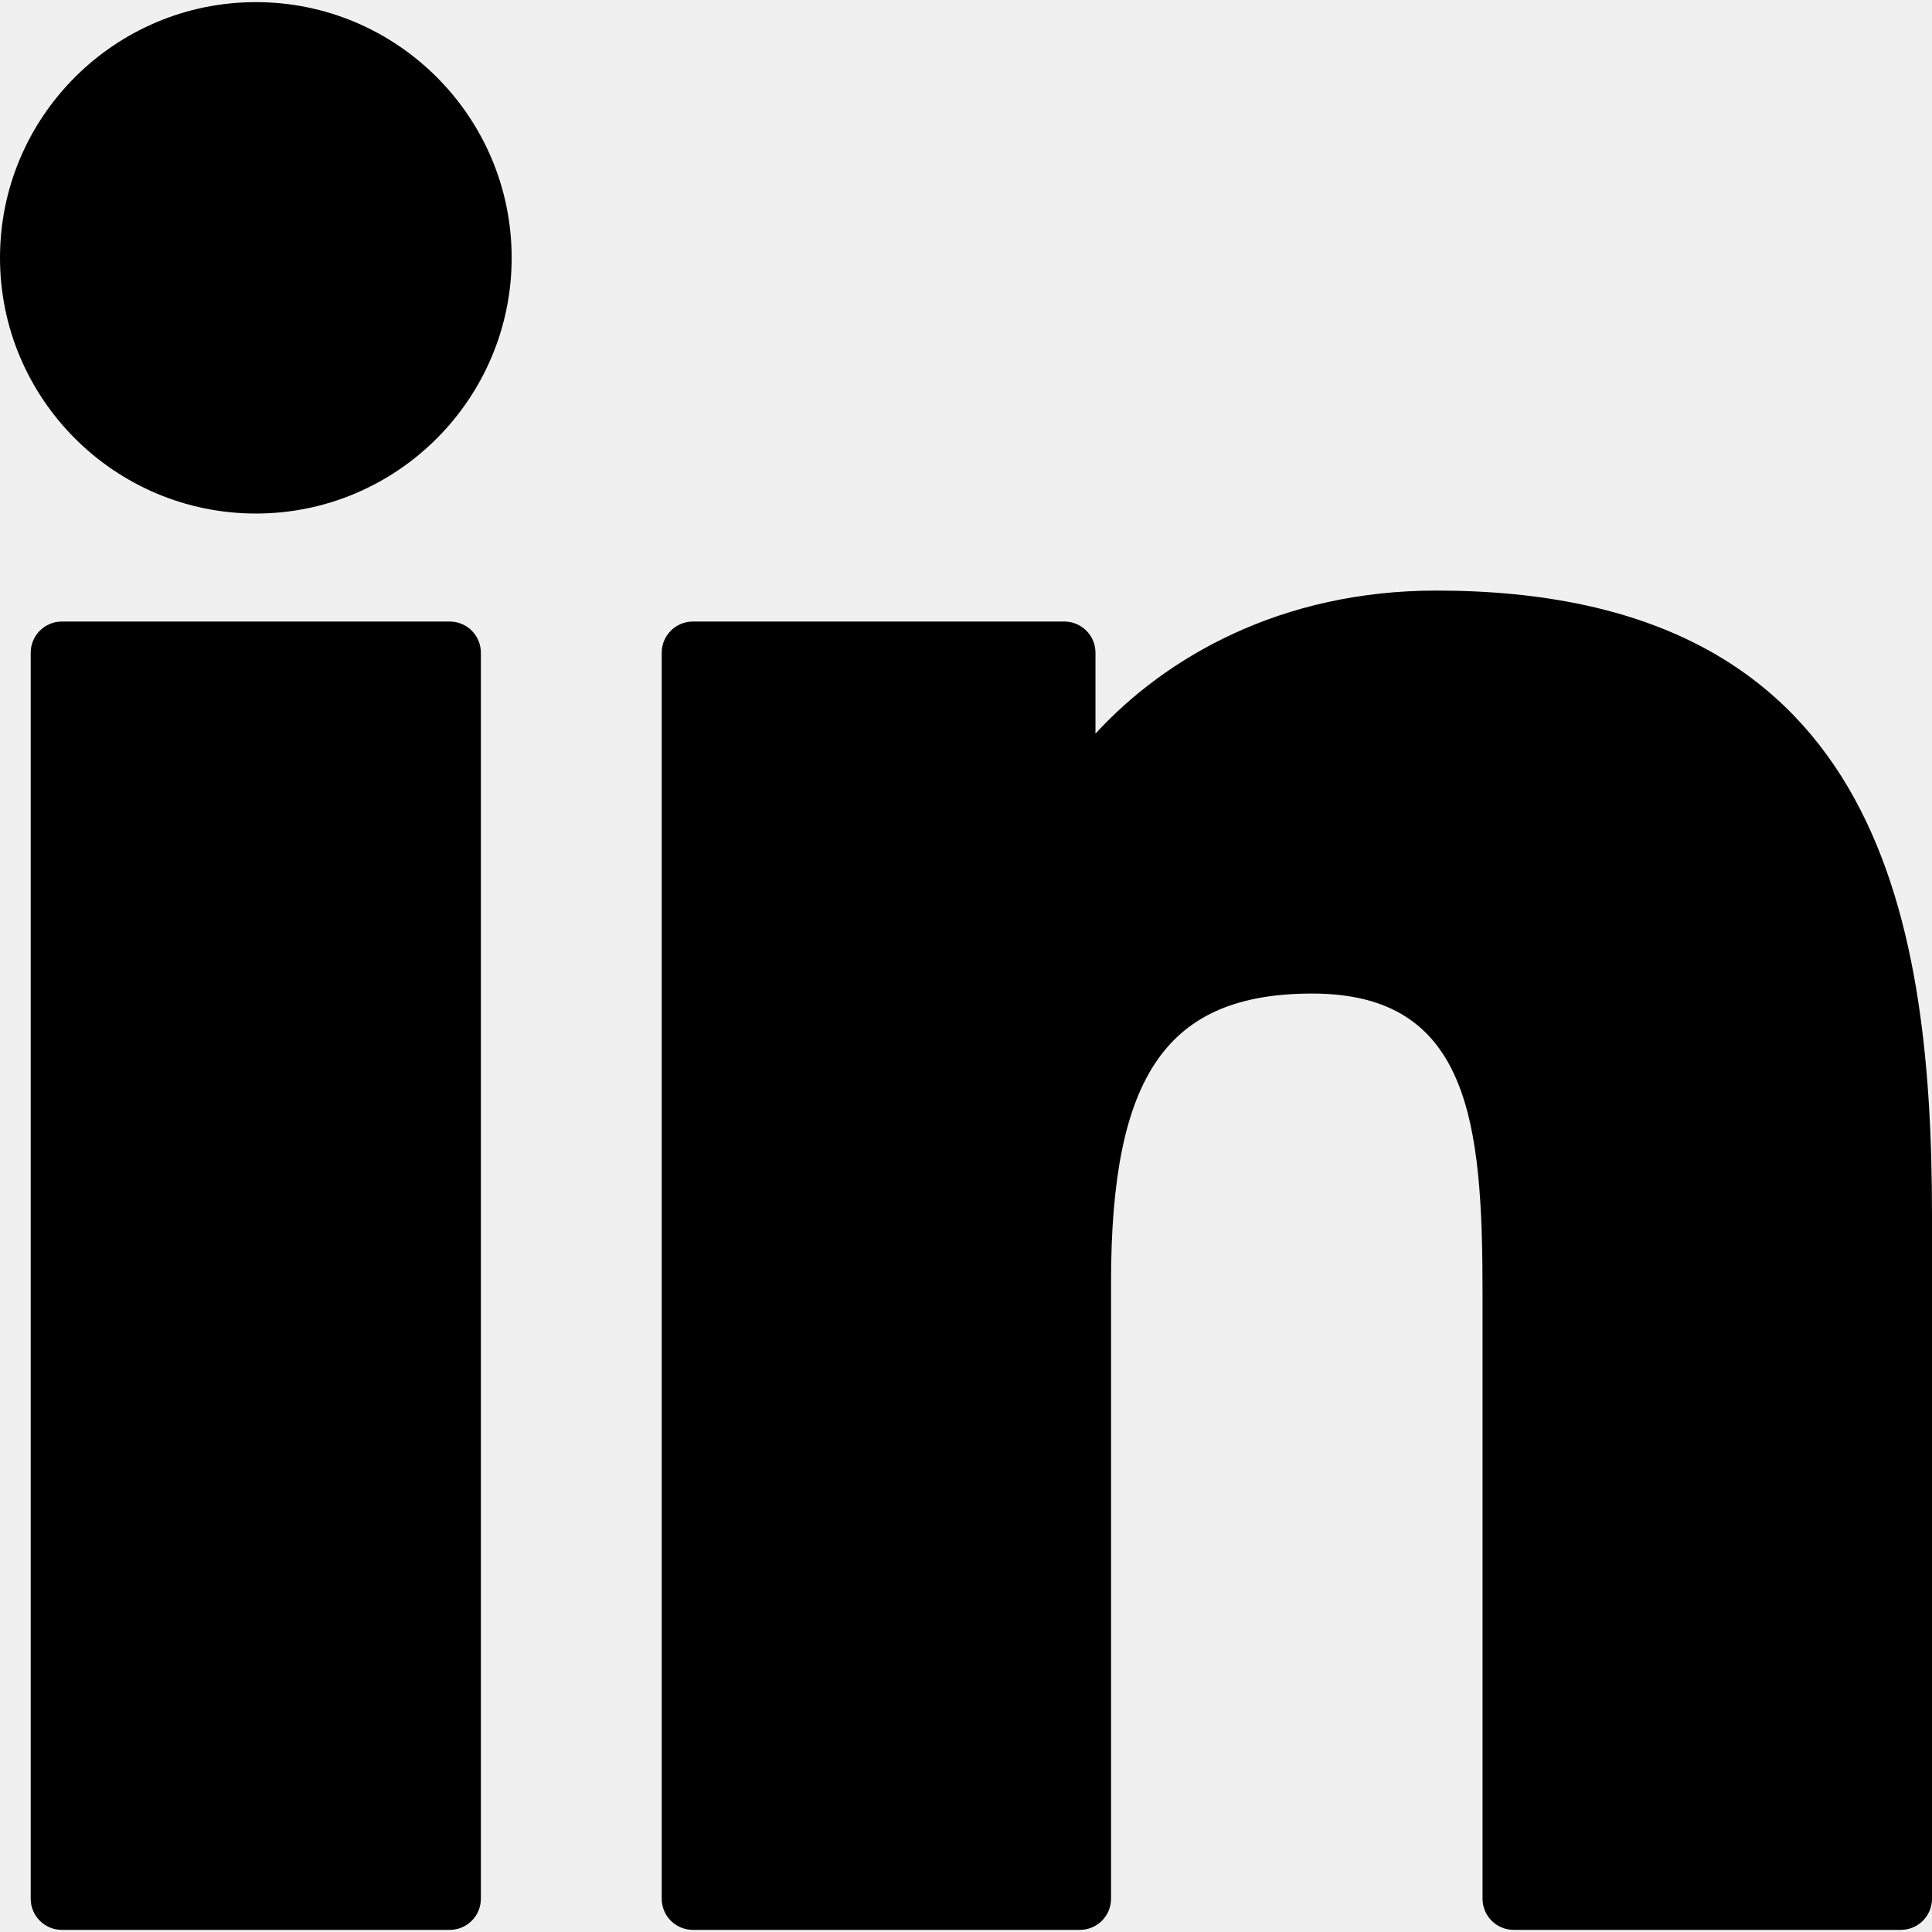
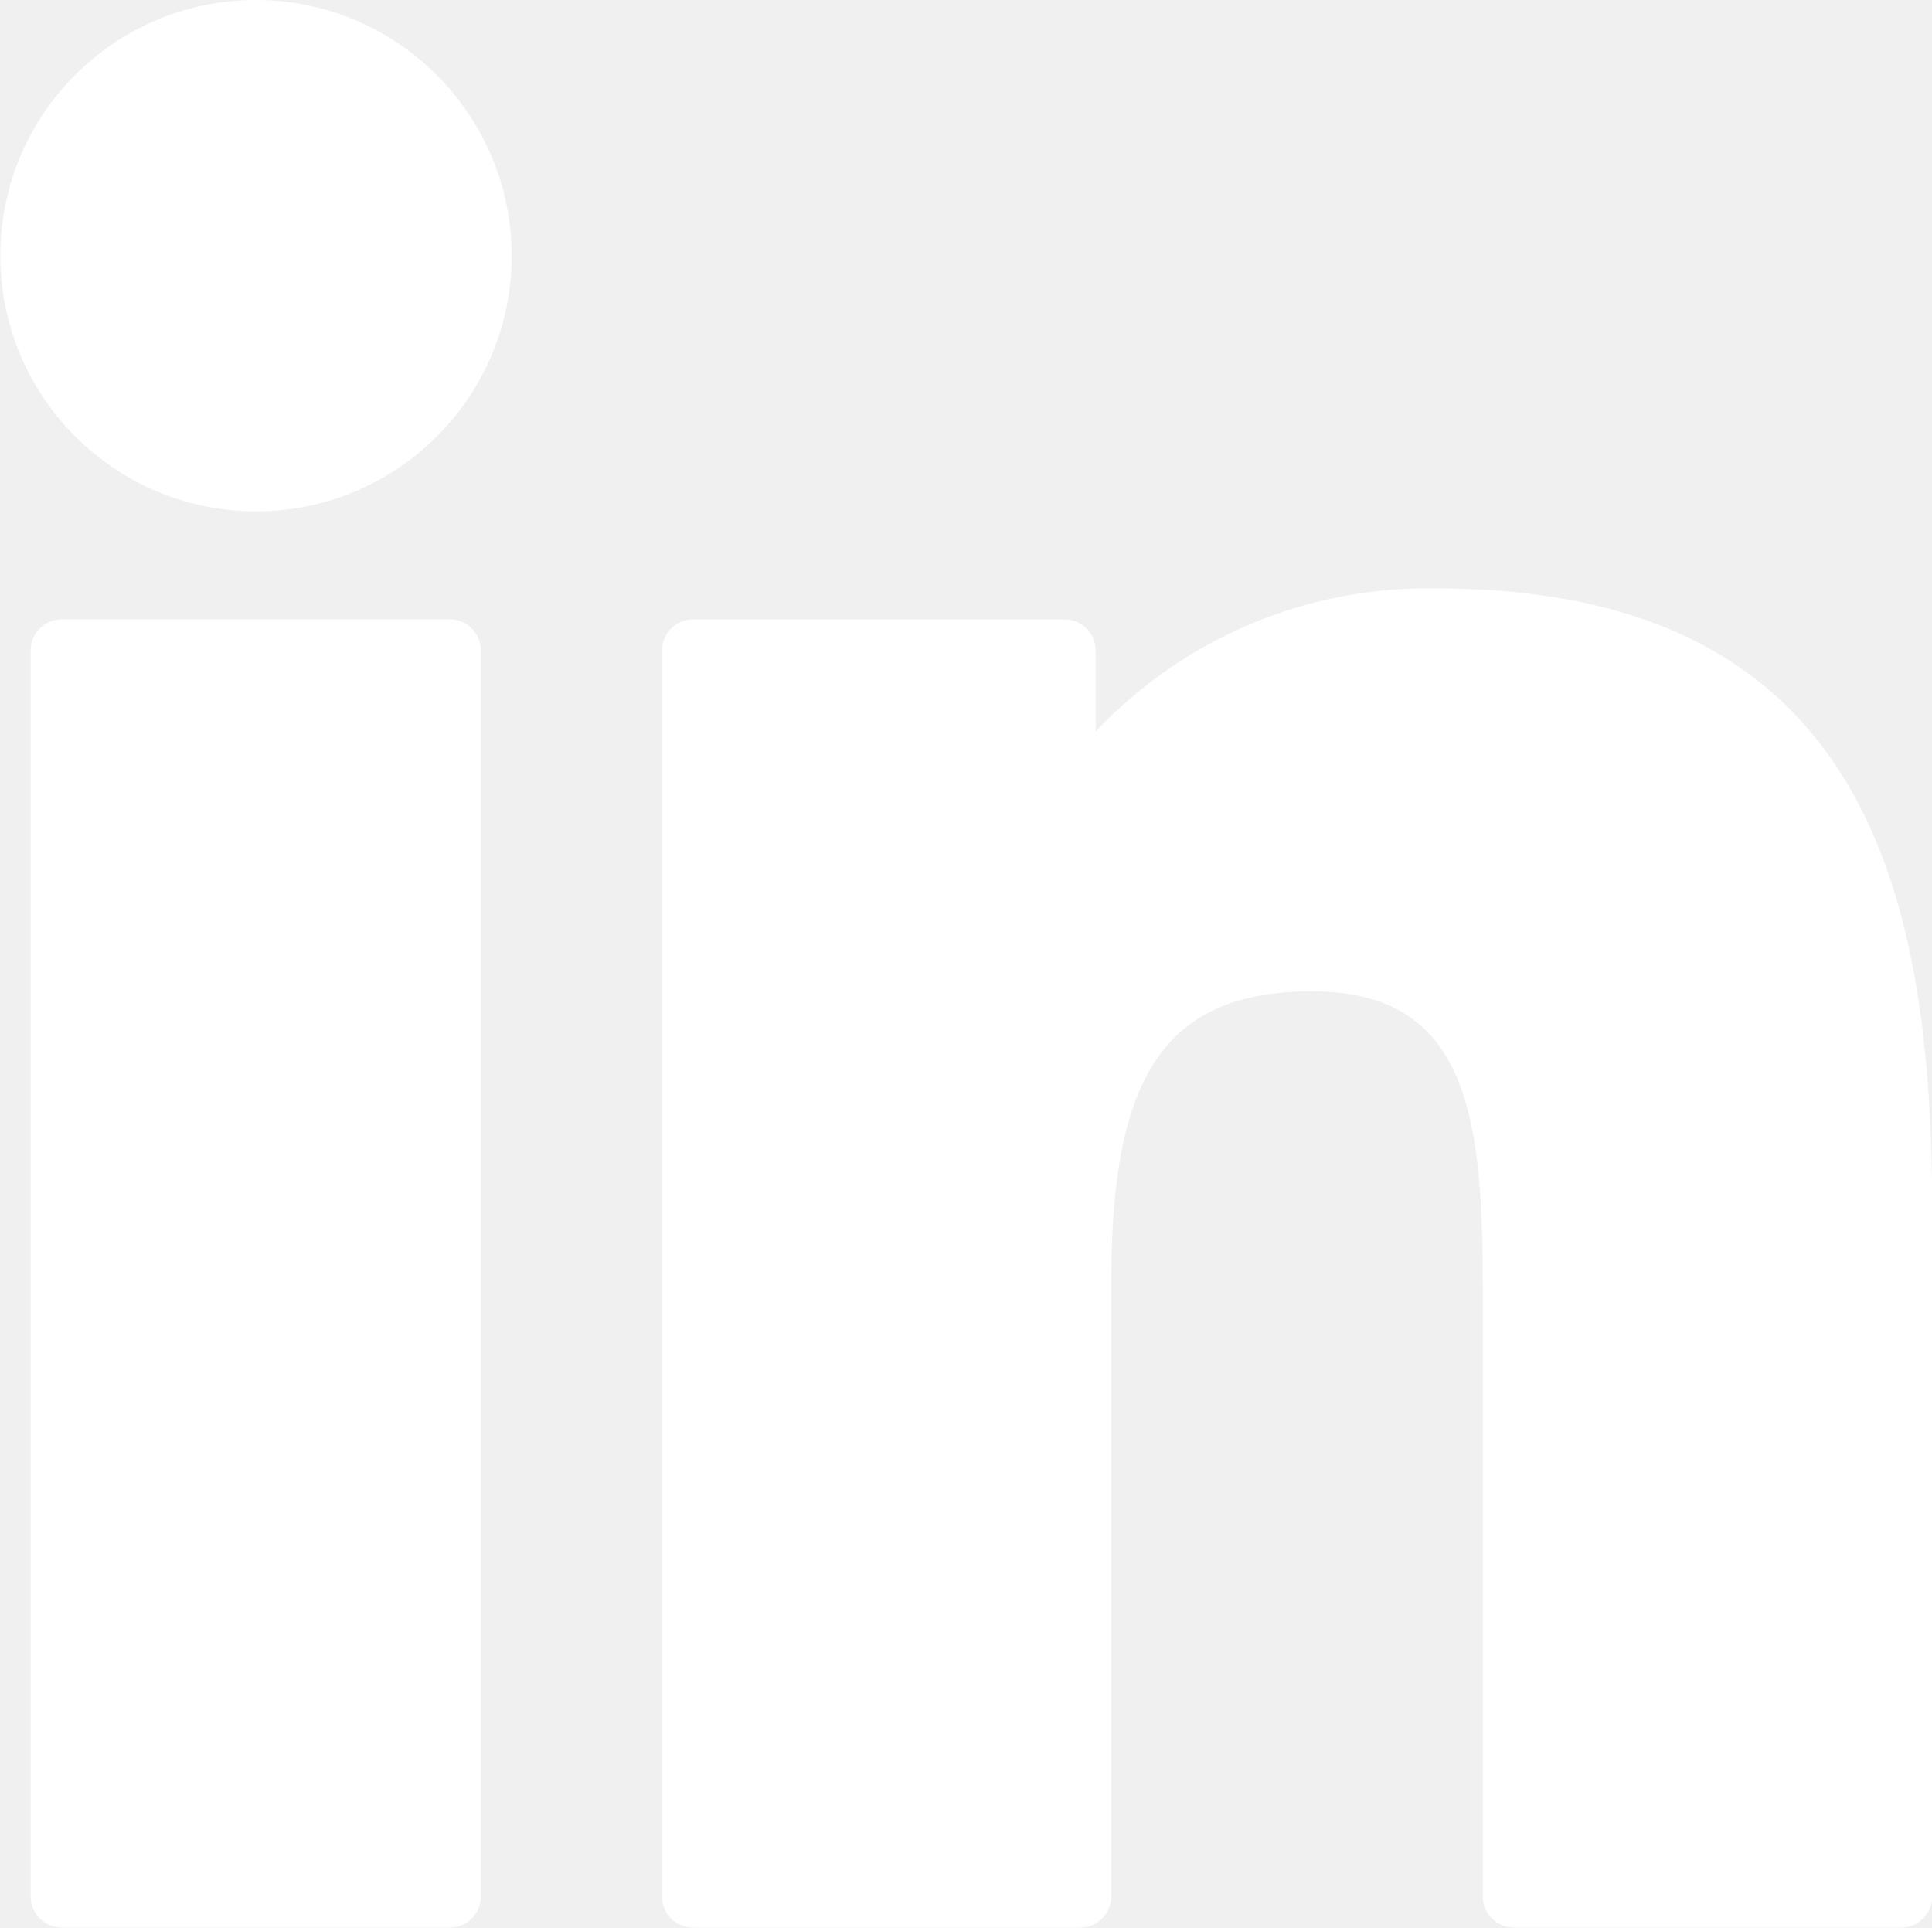
- <svg xmlns="http://www.w3.org/2000/svg" version="1.1" id="Layer_1" x="0px" y="0px" viewBox="0 0 310 310" style="enable-background:new 0 0 310 310;" xml:space="preserve">
-   <g id="XMLID_801_">
-     <path id="XMLID_802_" d="M72.16,99.73H9.927c-2.762,0-5,2.239-5,5v199.928c0,2.762,2.238,5,5,5H72.16c2.762,0,5-2.238,5-5V104.73   C77.16,101.969,74.922,99.73,72.16,99.73z" />
-     <path id="XMLID_803_" d="M41.066,0.341C18.422,0.341,0,18.743,0,41.362C0,63.991,18.422,82.4,41.066,82.4   c22.626,0,41.033-18.41,41.033-41.038C82.1,18.743,63.692,0.341,41.066,0.341z" />
-     <path id="XMLID_804_" d="M230.454,94.761c-24.995,0-43.472,10.745-54.679,22.954V104.73c0-2.761-2.238-5-5-5h-59.599   c-2.762,0-5,2.239-5,5v199.928c0,2.762,2.238,5,5,5h62.097c2.762,0,5-2.238,5-5v-98.918c0-33.333,9.054-46.319,32.29-46.319   c25.306,0,27.317,20.818,27.317,48.034v97.204c0,2.762,2.238,5,5,5H305c2.762,0,5-2.238,5-5V194.995   C310,145.43,300.549,94.761,230.454,94.761z" />
+ <svg xmlns="http://www.w3.org/2000/svg" width="23.5" height="23.448" viewBox="0 0 23.5 23.448">
+   <g id="linkedin" transform="translate(0 -0.341)">
+     <path id="XMLID_802_" d="M10.024,99.73H5.306a.379.379,0,0,0-.379.379v15.156a.379.379,0,0,0,.379.379h4.718a.379.379,0,0,0,.379-.379V100.109A.379.379,0,0,0,10.024,99.73Z" transform="translate(-4.554 -91.855)" fill="#fff" />
+     <path id="XMLID_803_" d="M3.113.341a3.11,3.11,0,1,0,3.111,3.11A3.115,3.115,0,0,0,3.113.341Z" fill="#fff" />
+     <path id="XMLID_804_" d="M115.6,94.761a5.541,5.541,0,0,0-4.145,1.74v-.984a.379.379,0,0,0-.379-.379h-4.518a.379.379,0,0,0-.379.379v15.156a.379.379,0,0,0,.379.379h4.707a.379.379,0,0,0,.379-.379v-7.5c0-2.527.686-3.511,2.448-3.511,1.918,0,2.071,1.578,2.071,3.641v7.369a.379.379,0,0,0,.379.379h4.709a.379.379,0,0,0,.379-.379v-8.313C121.627,98.6,120.911,94.761,115.6,94.761Z" transform="translate(-98.127 -87.262)" fill="#fff" />
  </g>
-   <g>
- </g>
-   <g>
- </g>
-   <g>
- </g>
-   <g>
- </g>
-   <g>
- </g>
-   <g>
- </g>
-   <g>
- </g>
-   <g>
- </g>
-   <g>
- </g>
-   <g>
- </g>
-   <g>
- </g>
-   <g>
- </g>
-   <g>
- </g>
-   <g>
- </g>
-   <g>
- </g>
</svg>
